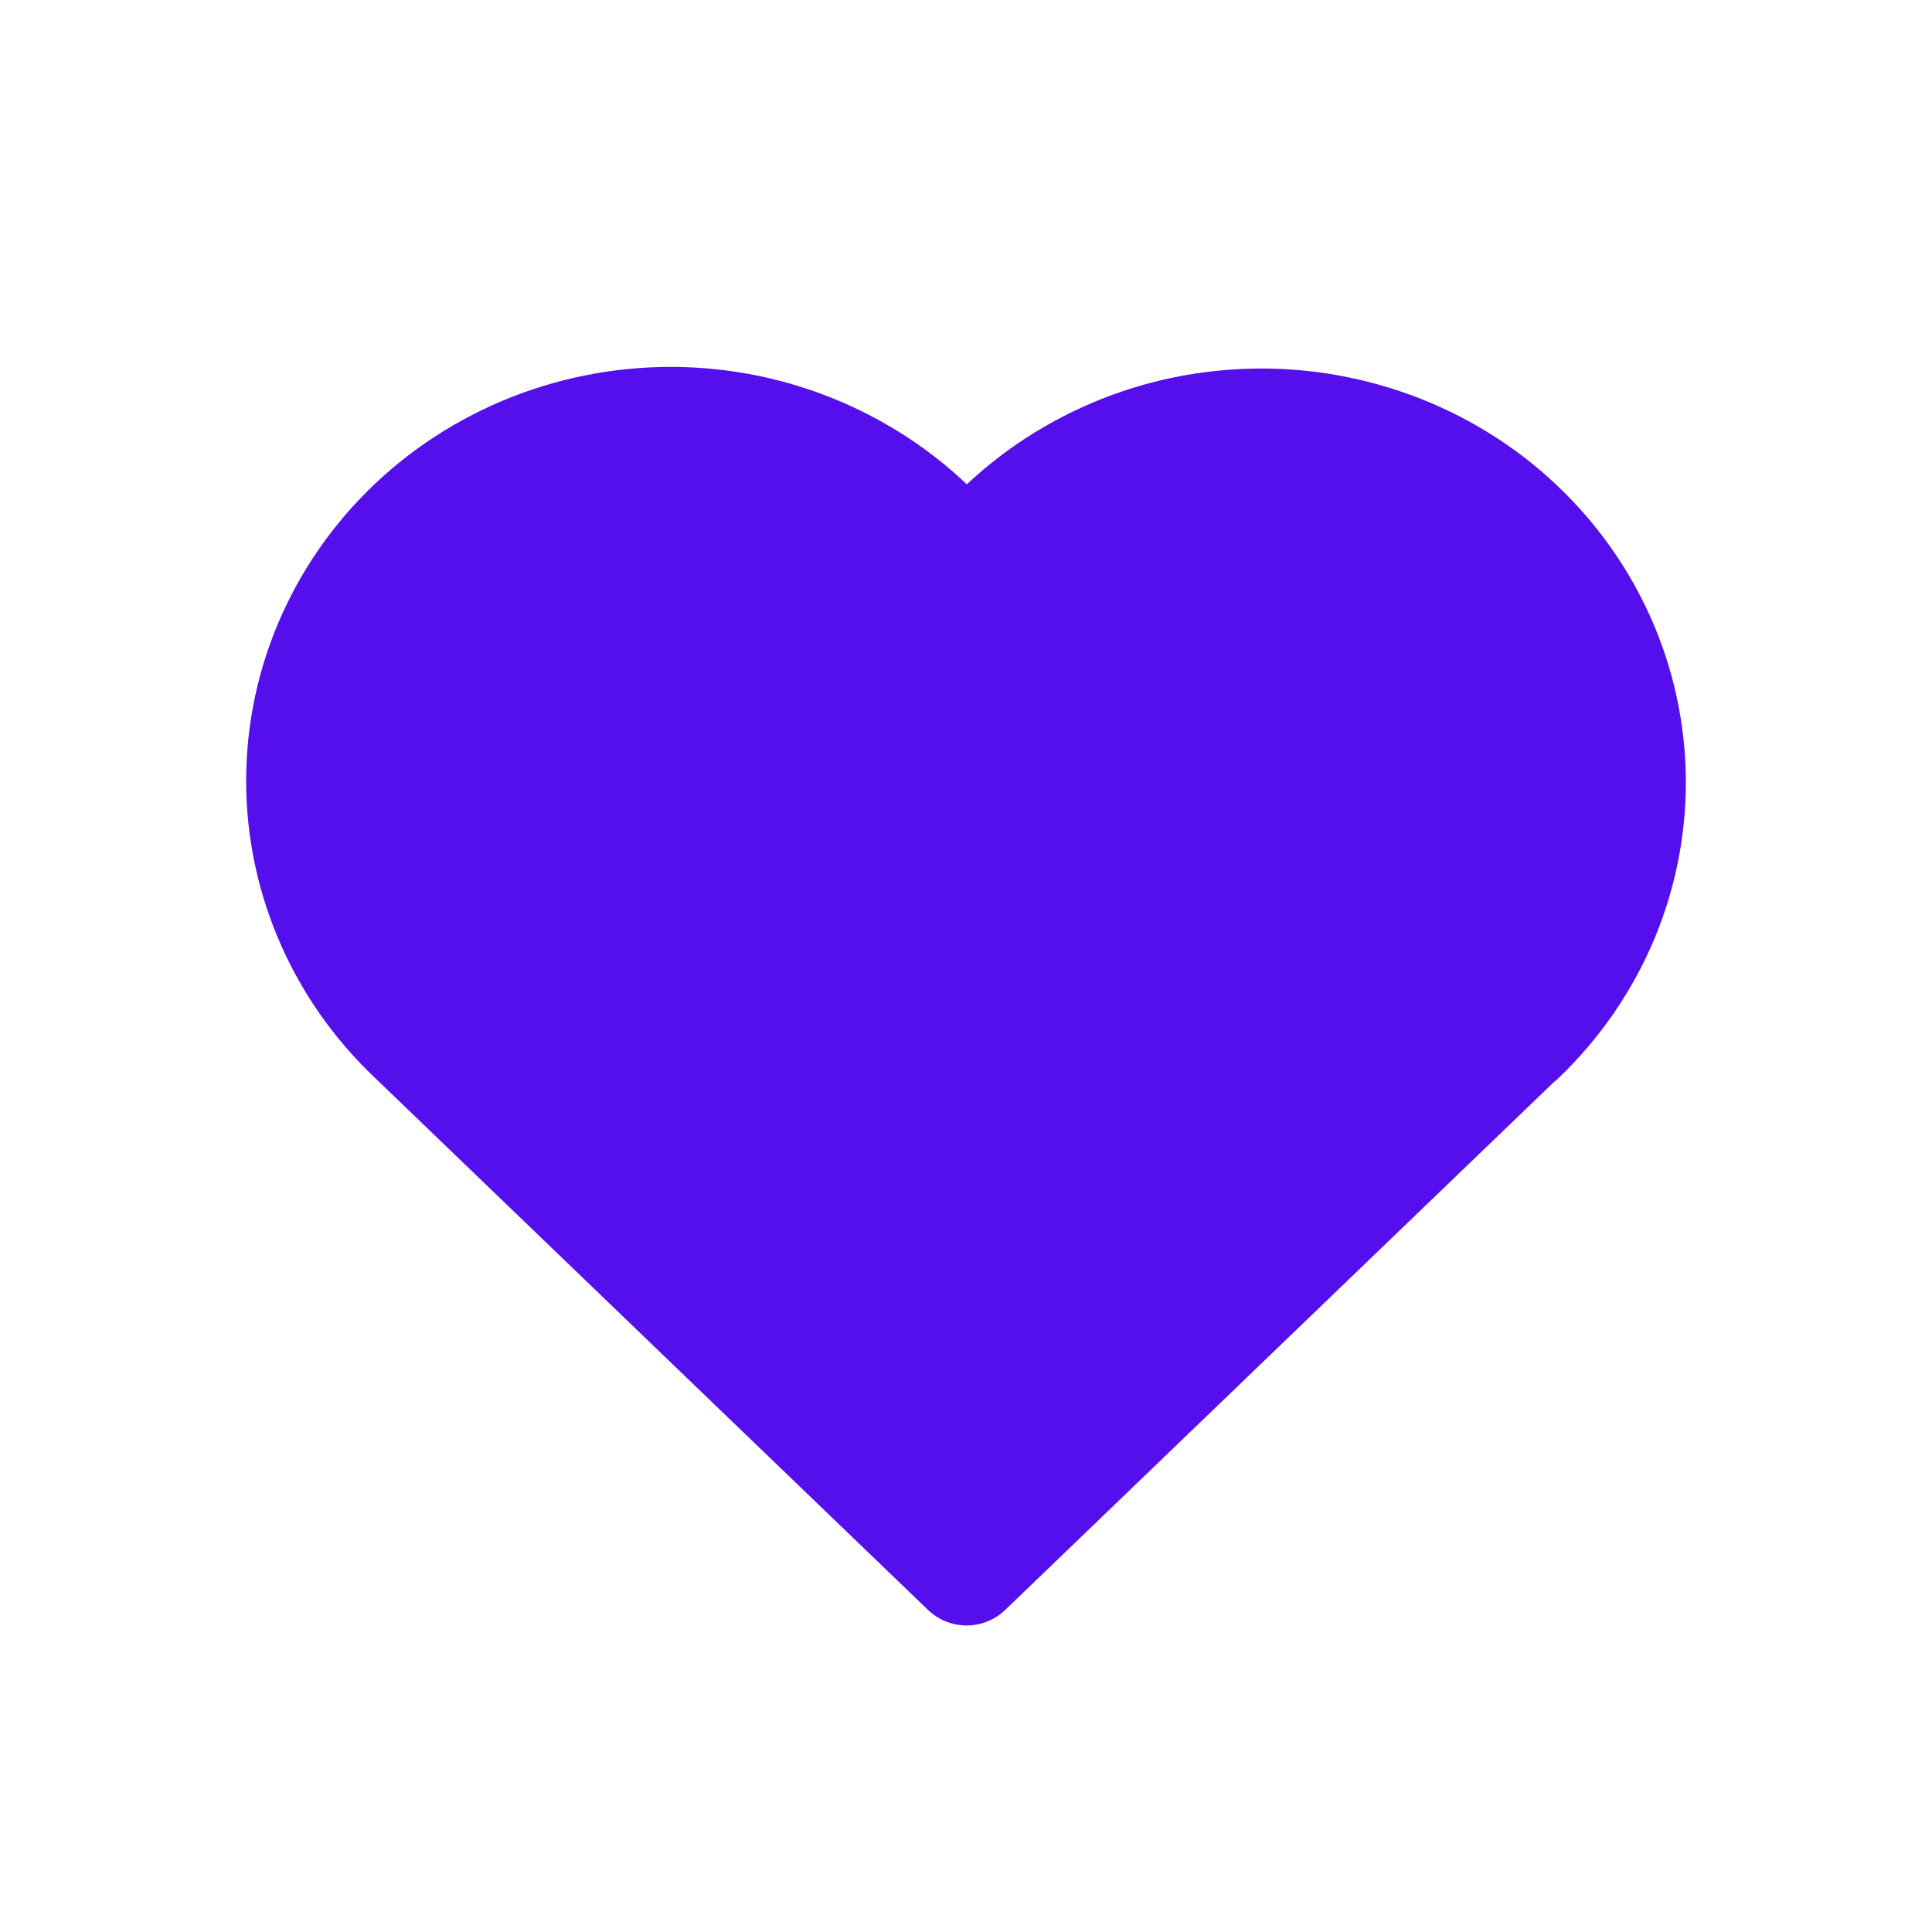
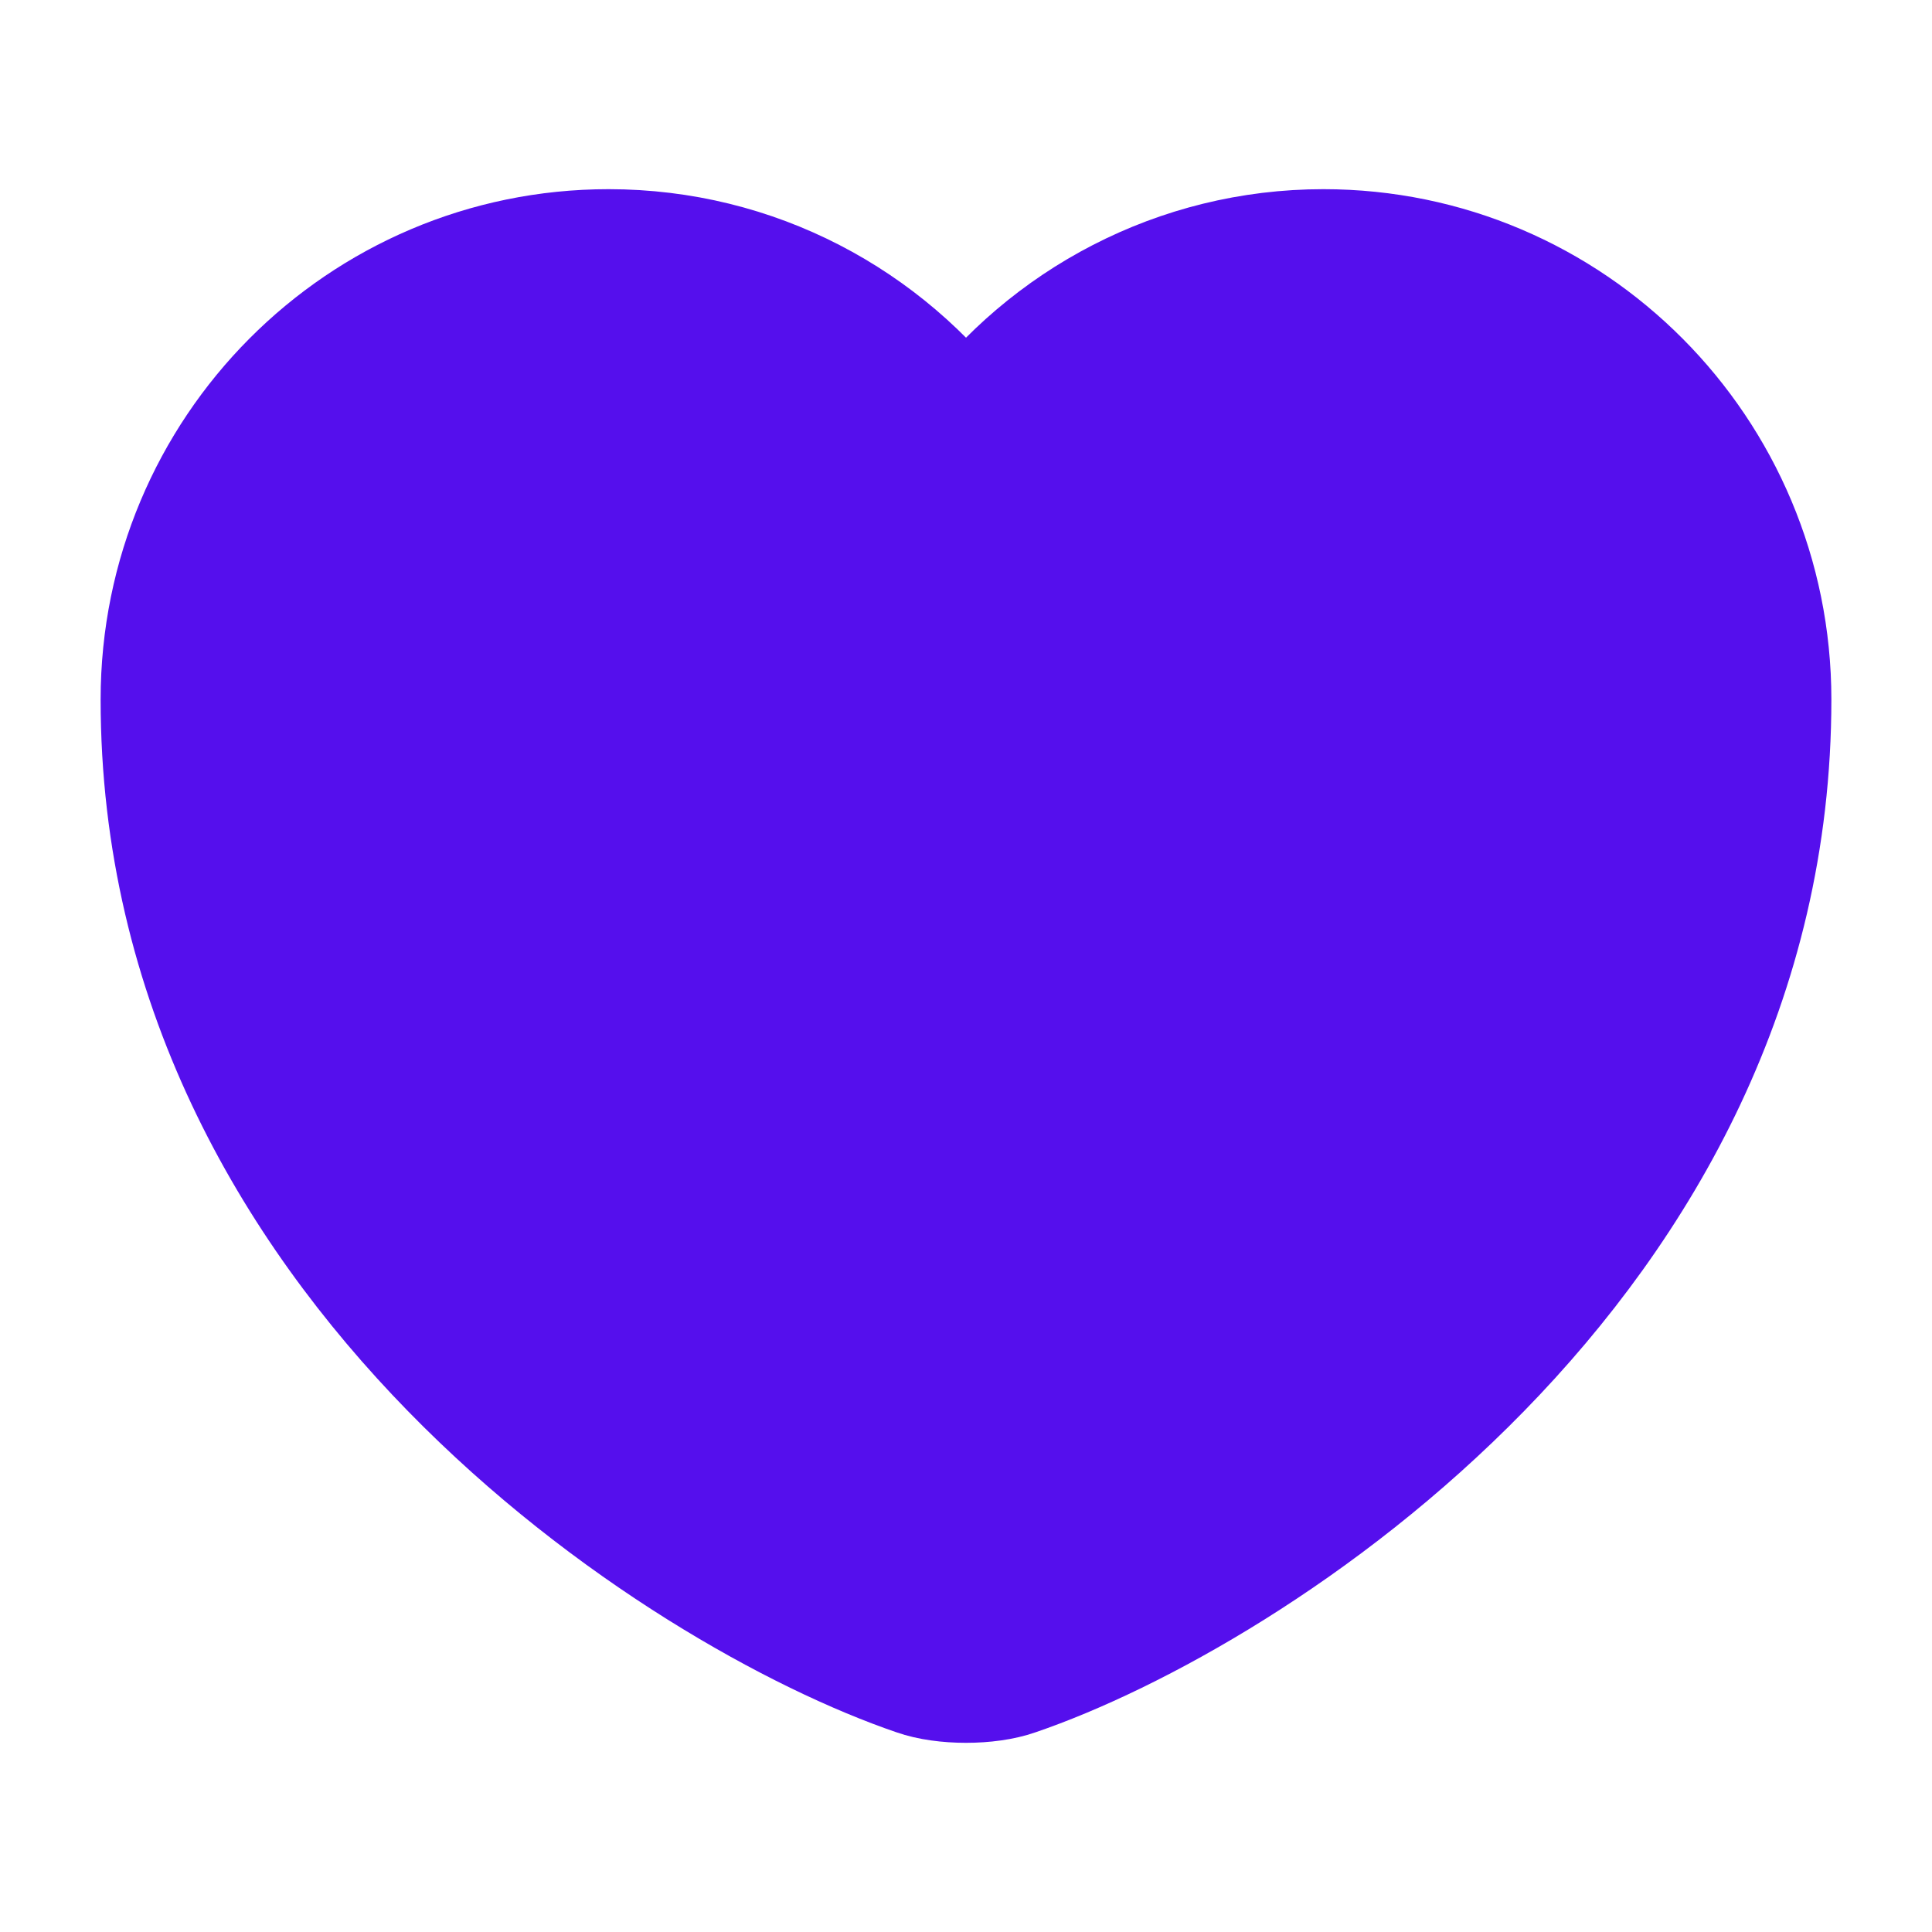
- <svg xmlns="http://www.w3.org/2000/svg" width="28" height="28" viewBox="0 0 28 28" fill="none">
-   <path d="M22.026 15.037L14.009 22.75L5.992 15.037M5.992 15.037C5.463 14.537 5.047 13.937 4.769 13.273C4.491 12.609 4.357 11.896 4.377 11.18C4.396 10.463 4.568 9.759 4.882 9.11C5.195 8.461 5.644 7.883 6.199 7.41C6.754 6.938 7.404 6.583 8.107 6.367C8.811 6.151 9.553 6.078 10.286 6.154C11.02 6.23 11.729 6.453 12.37 6.809C13.011 7.164 13.569 7.644 14.009 8.22C14.451 7.649 15.009 7.172 15.65 6.821C16.29 6.469 16.998 6.249 17.73 6.176C18.461 6.102 19.201 6.176 19.901 6.393C20.602 6.609 21.25 6.964 21.803 7.435C22.356 7.906 22.803 8.483 23.116 9.129C23.43 9.776 23.602 10.478 23.623 11.192C23.644 11.906 23.513 12.617 23.238 13.28C22.963 13.942 22.55 14.543 22.026 15.044" fill="#550FED" />
-   <path d="M22.026 15.037L14.009 22.75L5.992 15.037M5.992 15.037C5.463 14.537 5.047 13.937 4.769 13.273C4.491 12.609 4.357 11.896 4.377 11.18C4.396 10.463 4.568 9.759 4.882 9.11C5.195 8.461 5.644 7.883 6.199 7.41C6.754 6.938 7.404 6.583 8.107 6.367C8.811 6.151 9.553 6.078 10.286 6.154C11.02 6.23 11.729 6.453 12.37 6.809C13.011 7.164 13.569 7.644 14.009 8.22C14.451 7.649 15.009 7.172 15.65 6.821C16.29 6.469 16.998 6.249 17.73 6.176C18.461 6.102 19.201 6.176 19.901 6.393C20.602 6.609 21.25 6.964 21.803 7.435C22.356 7.906 22.803 8.483 23.116 9.129C23.43 9.776 23.602 10.478 23.623 11.192C23.644 11.906 23.513 12.617 23.238 13.28C22.963 13.942 22.55 14.543 22.026 15.044" stroke="#550FED" stroke-width="1.615" stroke-linecap="round" stroke-linejoin="round" />
+ <svg xmlns="http://www.w3.org/2000/svg" width="24" height="24" viewBox="0 0 24 24" fill="none">
+   <path d="M12.62 20.81C12.28 20.93 11.72 20.93 11.38 20.81C8.48 19.82 2 15.69 2 8.69C2 5.6 4.49 3.1 7.56 3.1C9.38 3.1 10.99 3.98 12 5.34C13.01 3.98 14.63 3.1 16.44 3.1C19.51 3.1 22 5.6 22 8.69C22 15.69 15.52 19.82 12.62 20.81Z" fill="#550FED" stroke="#550FED" stroke-width="1.5" stroke-linecap="round" stroke-linejoin="round" />
</svg>
